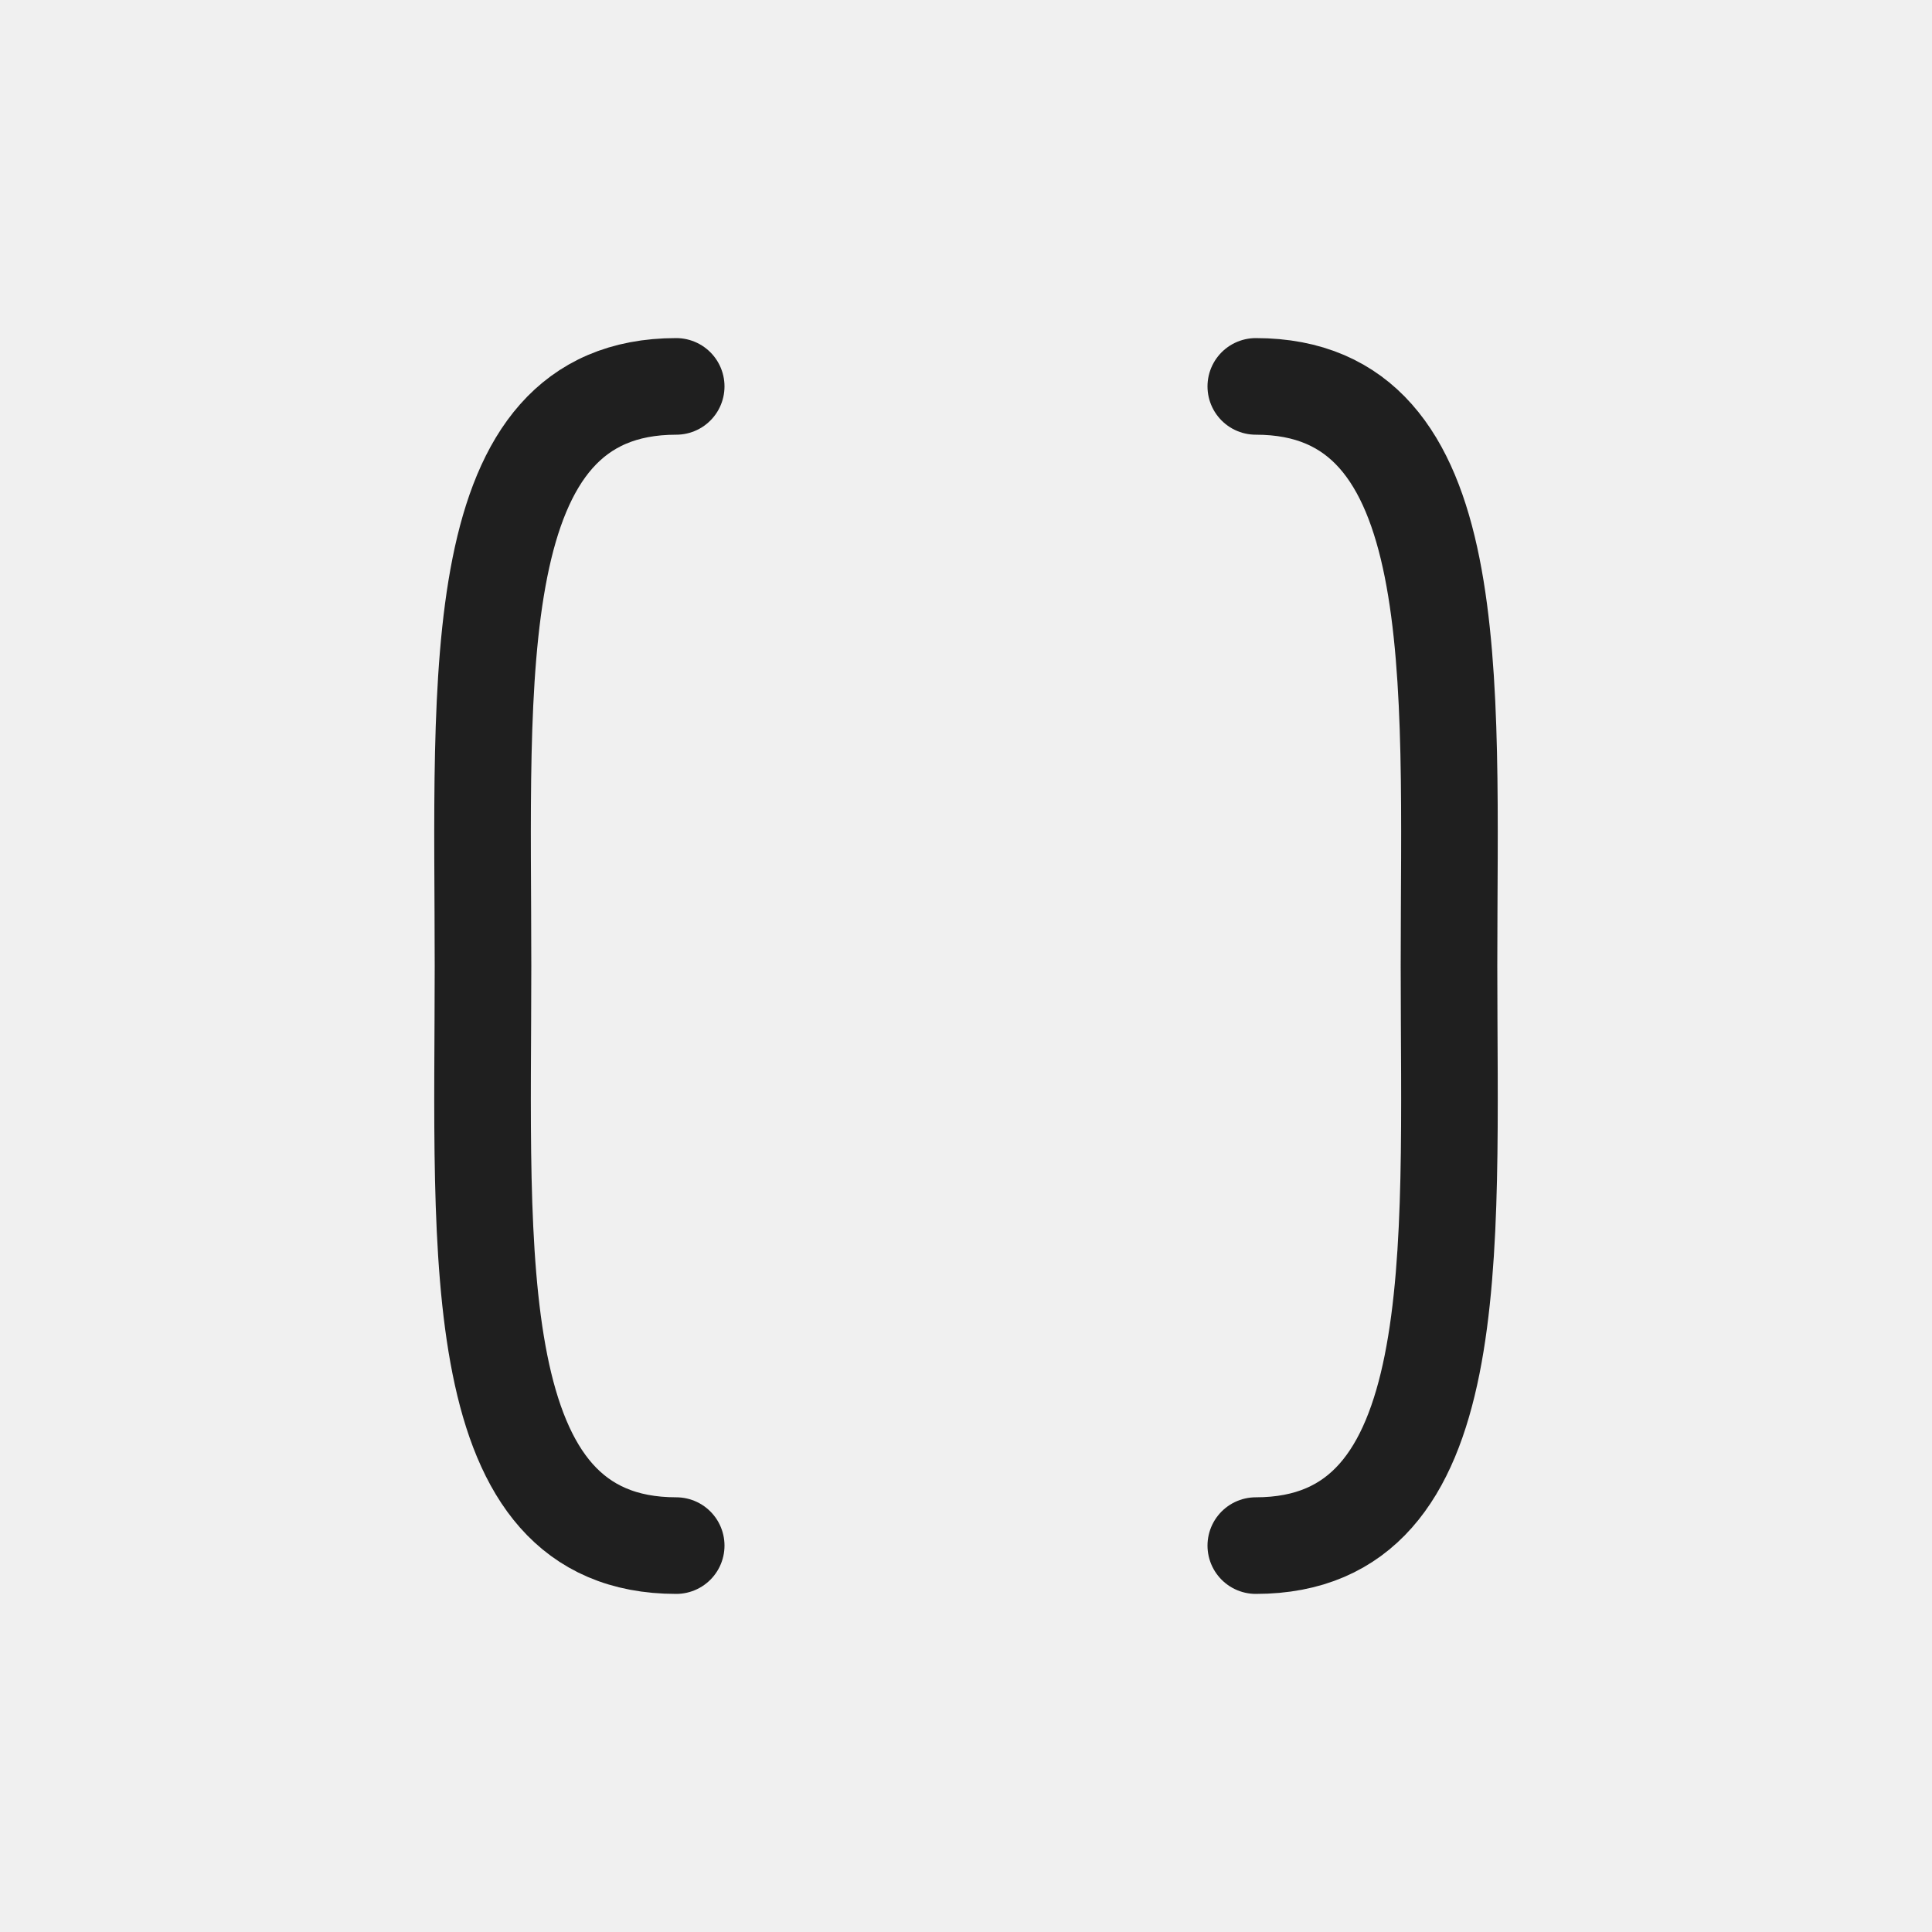
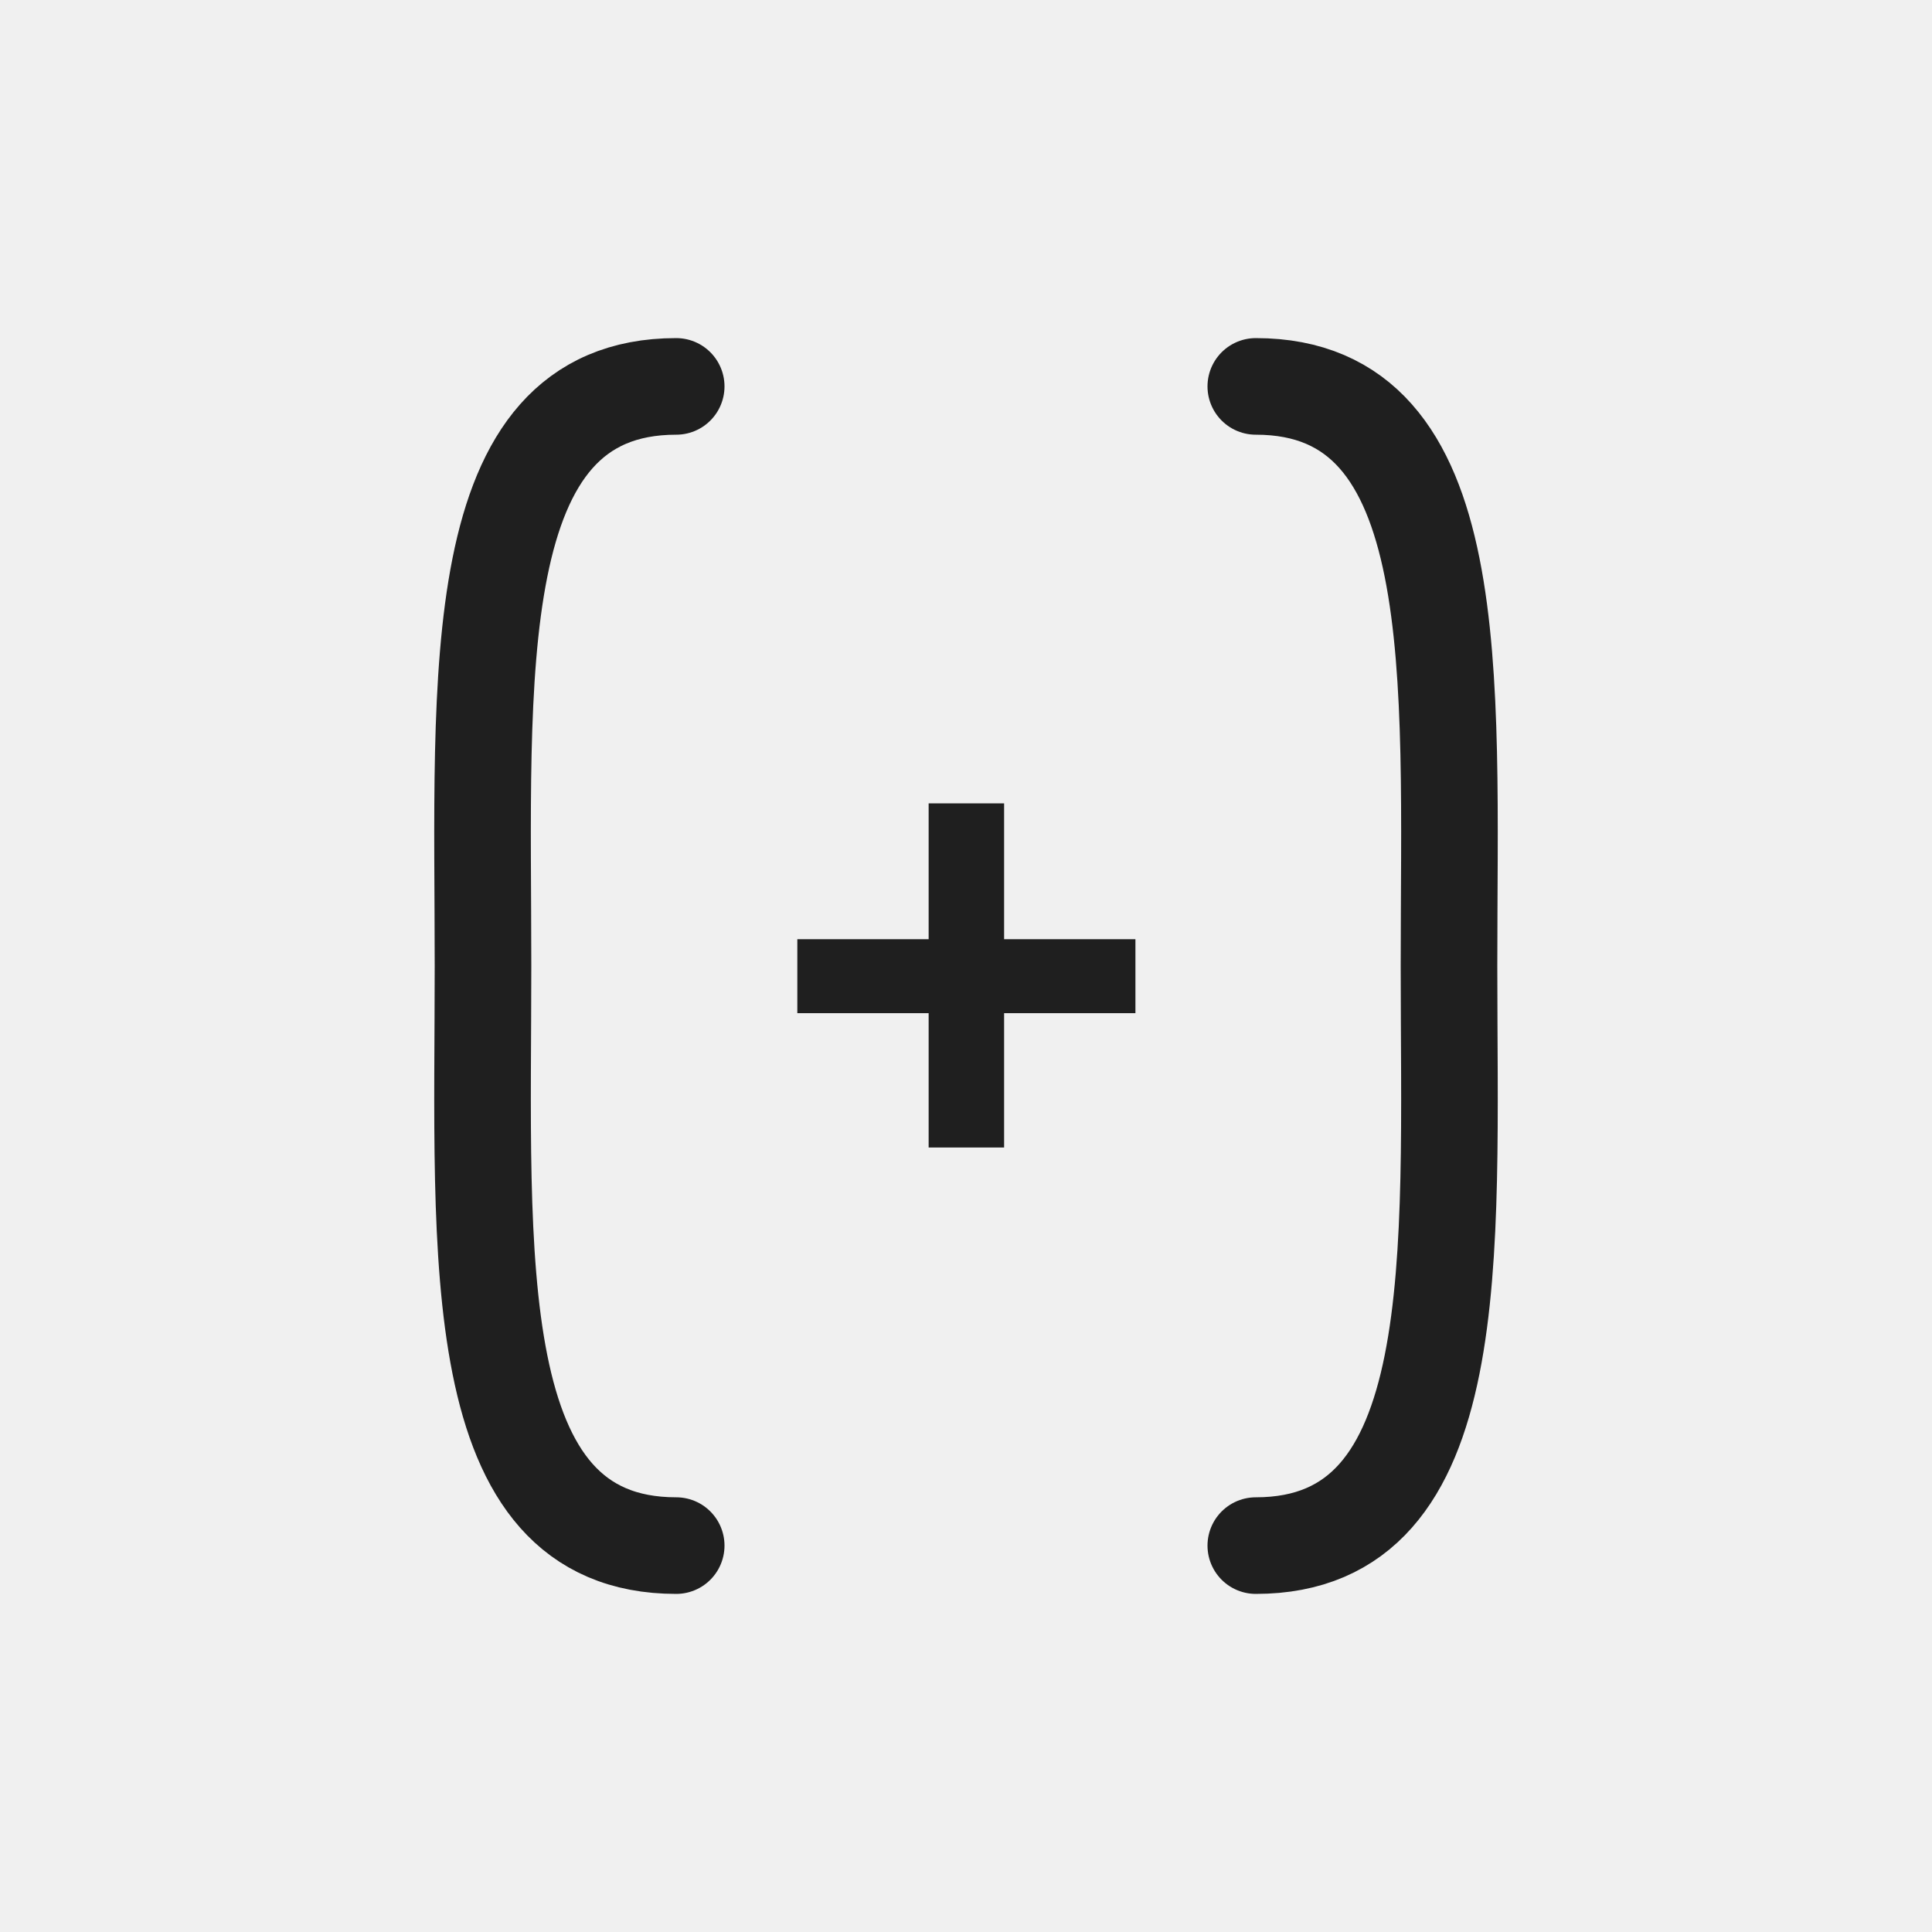
<svg xmlns="http://www.w3.org/2000/svg" width="20" height="20" viewBox="0 0 20 20">
  <defs>
    <style>
      .s{fill:none;stroke:#1f1f1f;stroke-linecap:square;stroke-linejoin:miter;vector-effect:non-scaling-stroke}.r{fill:none;stroke:#1f1f1f;stroke-linecap:round;stroke-linejoin:round;vector-effect:non-scaling-stroke}.g{fill:#217346}.g2{fill:#8fd19e}.b{fill:#5b9bd5}.o{fill:#f4b183}.y{fill:#ffd966}.rd{fill:#d83b01}.p{fill:#8064a2}.w{fill:#fff}.k{fill:#1f1f1f}.f{fill:#f7f7f7}.t{font-family:'Segoe UI',Arial,sans-serif;fill:#1f1f1f;font-weight:600;text-anchor:middle;dominant-baseline:central}
    </style>
  </defs>
  <path class="r" d="M7 4 C4.8 4 5 7 5 10 C5 13 4.8 16 7 16" stroke-width="1" />
  <path class="r" d="M13 4 C15.2 4 15 7 15 10 C15 13 15.2 16 13 16" stroke-width="1" />
+   <text class="t" x="10" y="10" font-size="7">+</text>
</svg>
